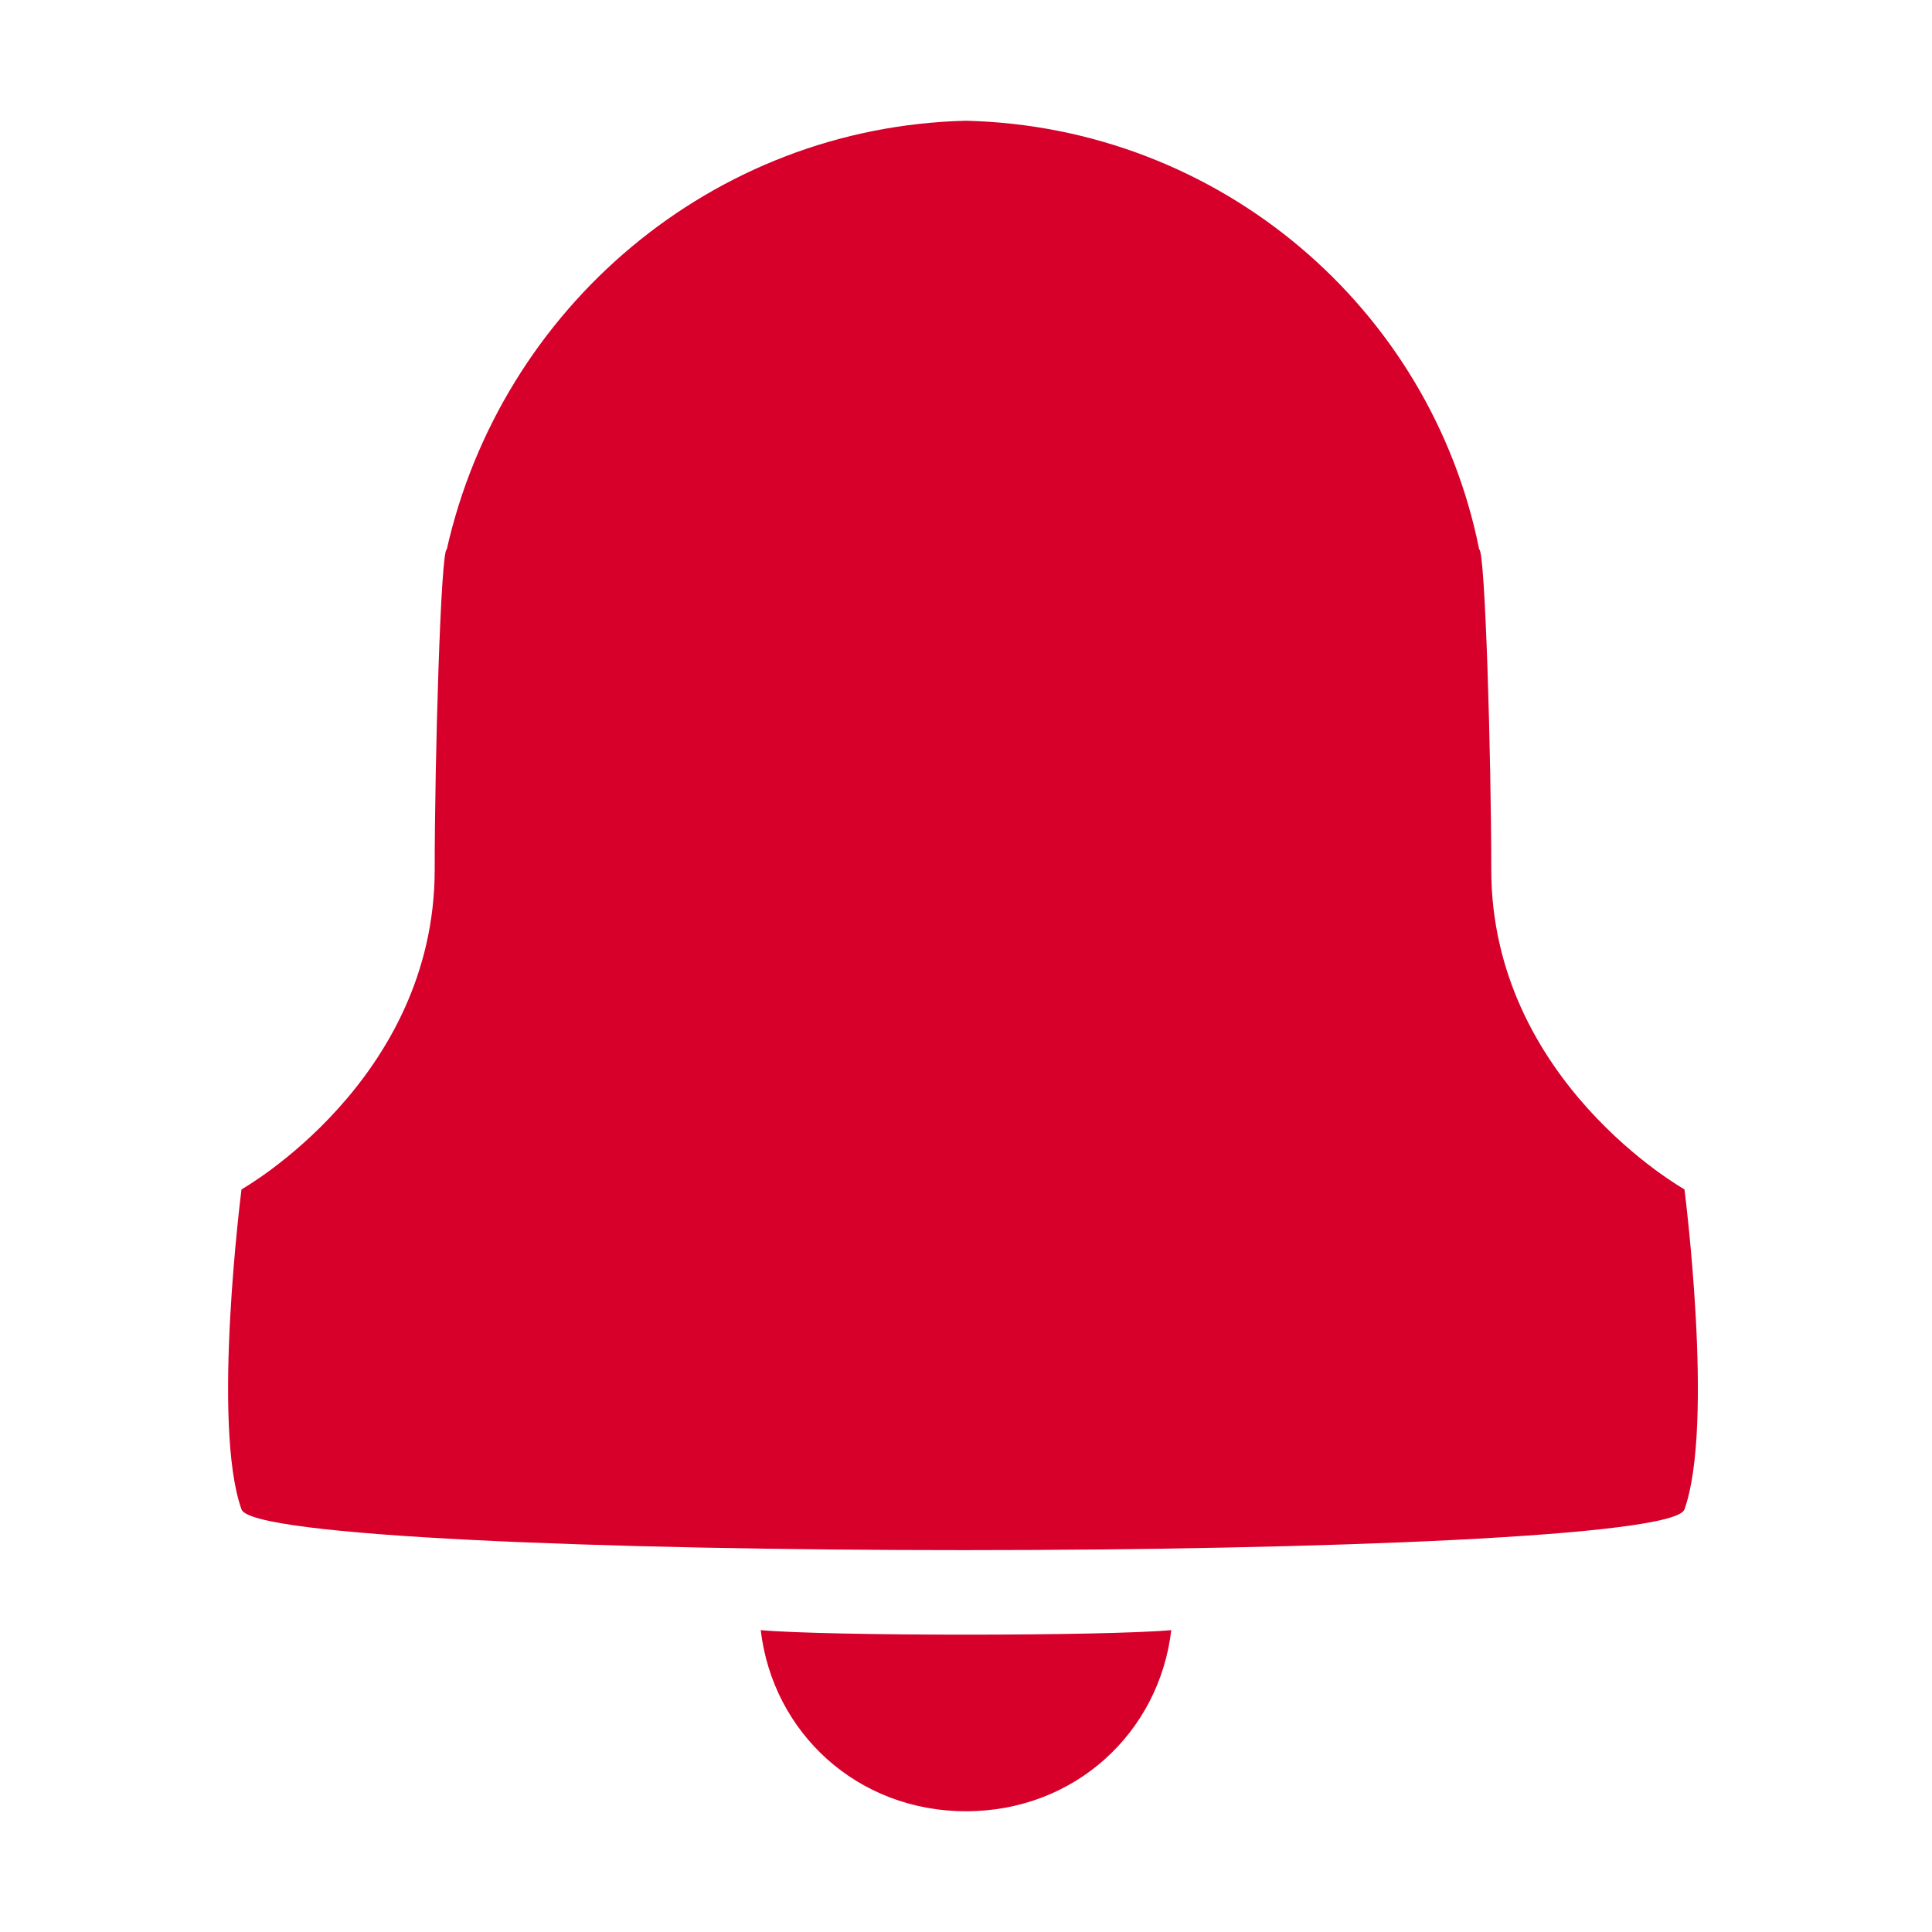
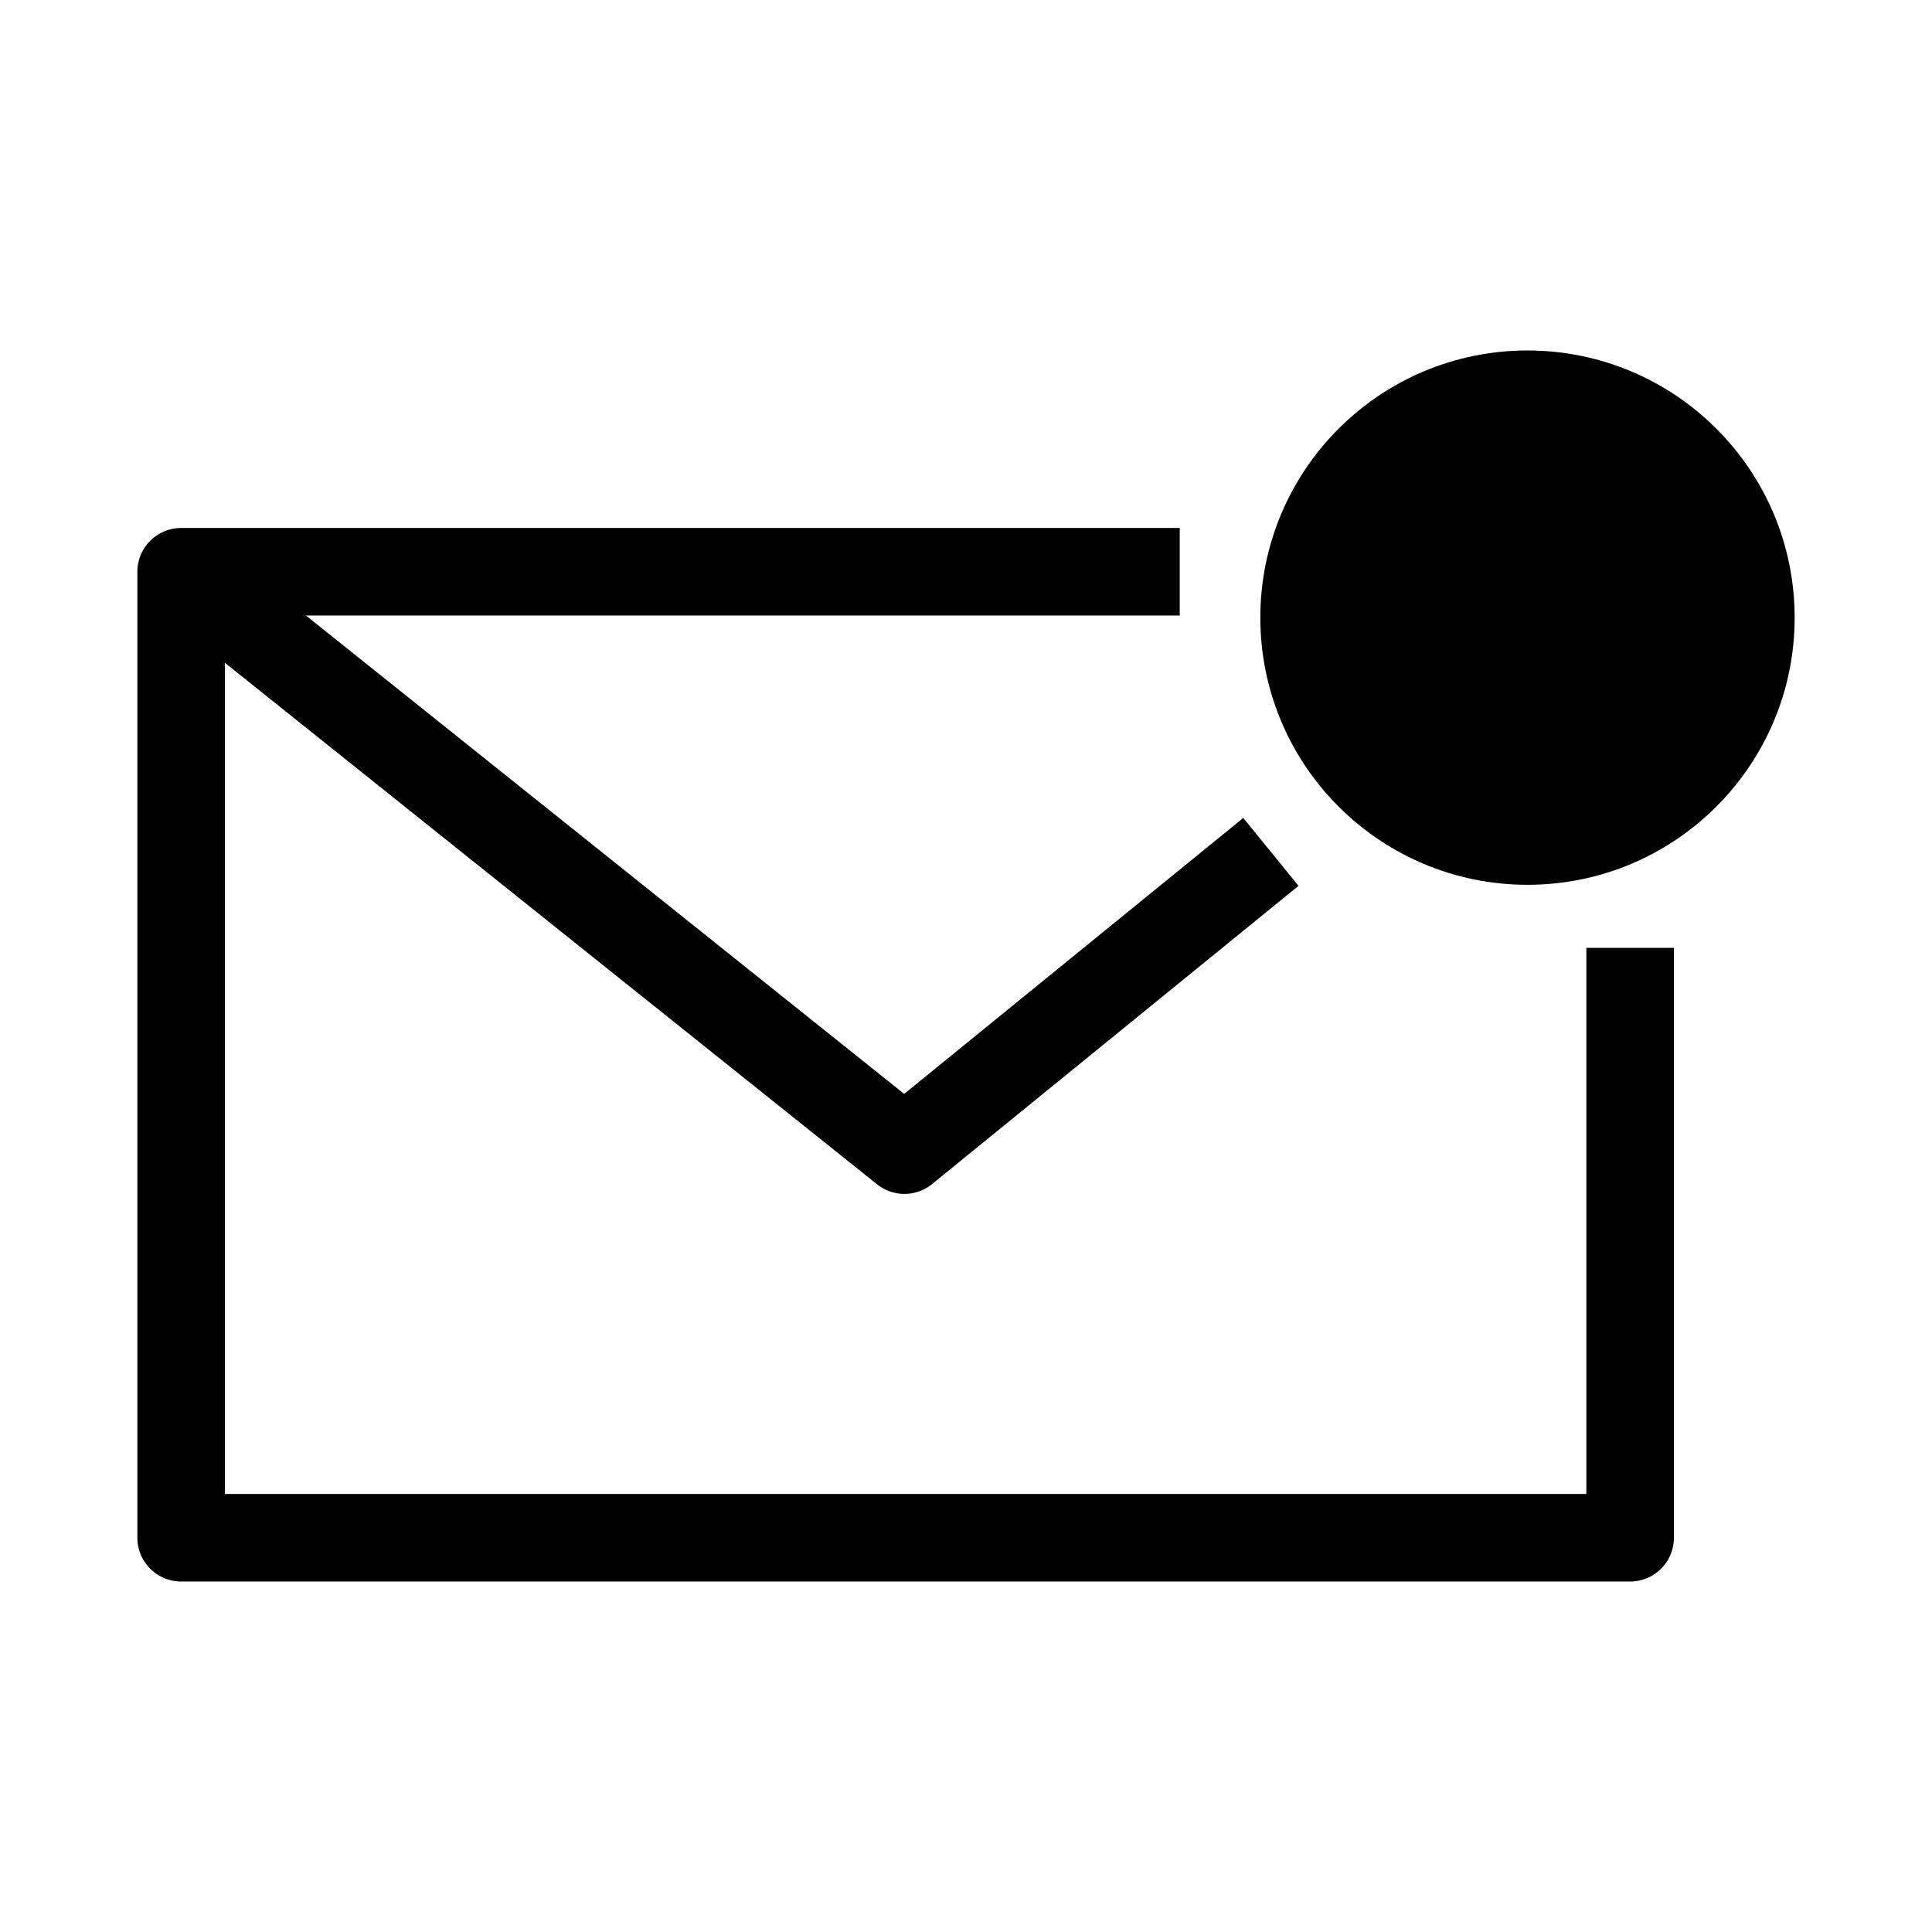
- <svg xmlns="http://www.w3.org/2000/svg" xmlns:xlink="http://www.w3.org/1999/xlink" version="1.1" id="Layer_1" x="0px" y="0px" width="16px" height="16px" viewBox="0 0 16 16" enable-background="new 0 0 16 16" xml:space="preserve">
-   <g>
-     <g>
-       <defs>
-         <path id="SVGID_1_" d="M6.3,13.5C6.4,14.35,7.1,15,8,15c0.9,0,1.6-0.65,1.7-1.5C9.15,13.55,6.85,13.55,6.3,13.5 M8,1     C5.9,1.05,4.15,2.55,3.7,4.55c-0.05,0-0.1,1.75-0.1,2.65C3.6,8.95,2,9.85,2,9.85S1.75,11.8,2,12.5c0.15,0.45,11.8,0.45,11.95,0     c0.25-0.7,0-2.65,0-2.65S12.35,8.95,12.35,7.2c0-0.9-0.05-2.65-0.1-2.65C11.85,2.55,10.1,1.05,8,1z" />
-       </defs>
-       <clipPath id="SVGID_2_">
-         <use xlink:href="#SVGID_1_" overflow="visible" />
-       </clipPath>
-       <rect x="1.75" y="1" clip-path="url(#SVGID_2_)" fill="#D6002B" width="12.5" height="14" />
-     </g>
-   </g>
+ <svg xmlns="http://www.w3.org/2000/svg" id="cat-pg" viewBox="0 0 32 32">
+   <defs>
+     <style>.cls-1{fill:none;}.cls-1,.cls-2{stroke:#000;stroke-linejoin:round;stroke-width:1.45px;}</style>
+   </defs>
+   <polyline class="cls-1" points="27 15.7 27 19.89 27 25.47 17.81 25.47 12.46 25.47 12.43 25.47 3 25.47 3 9.47 14.51 9.47 19.54 9.47" />
+   <circle class="cls-2" cx="25.3" cy="10.23" r="3.7" />
+   <polyline class="cls-1" points="3 9.47 14.98 19.05 21.05 14.11" />
</svg>
